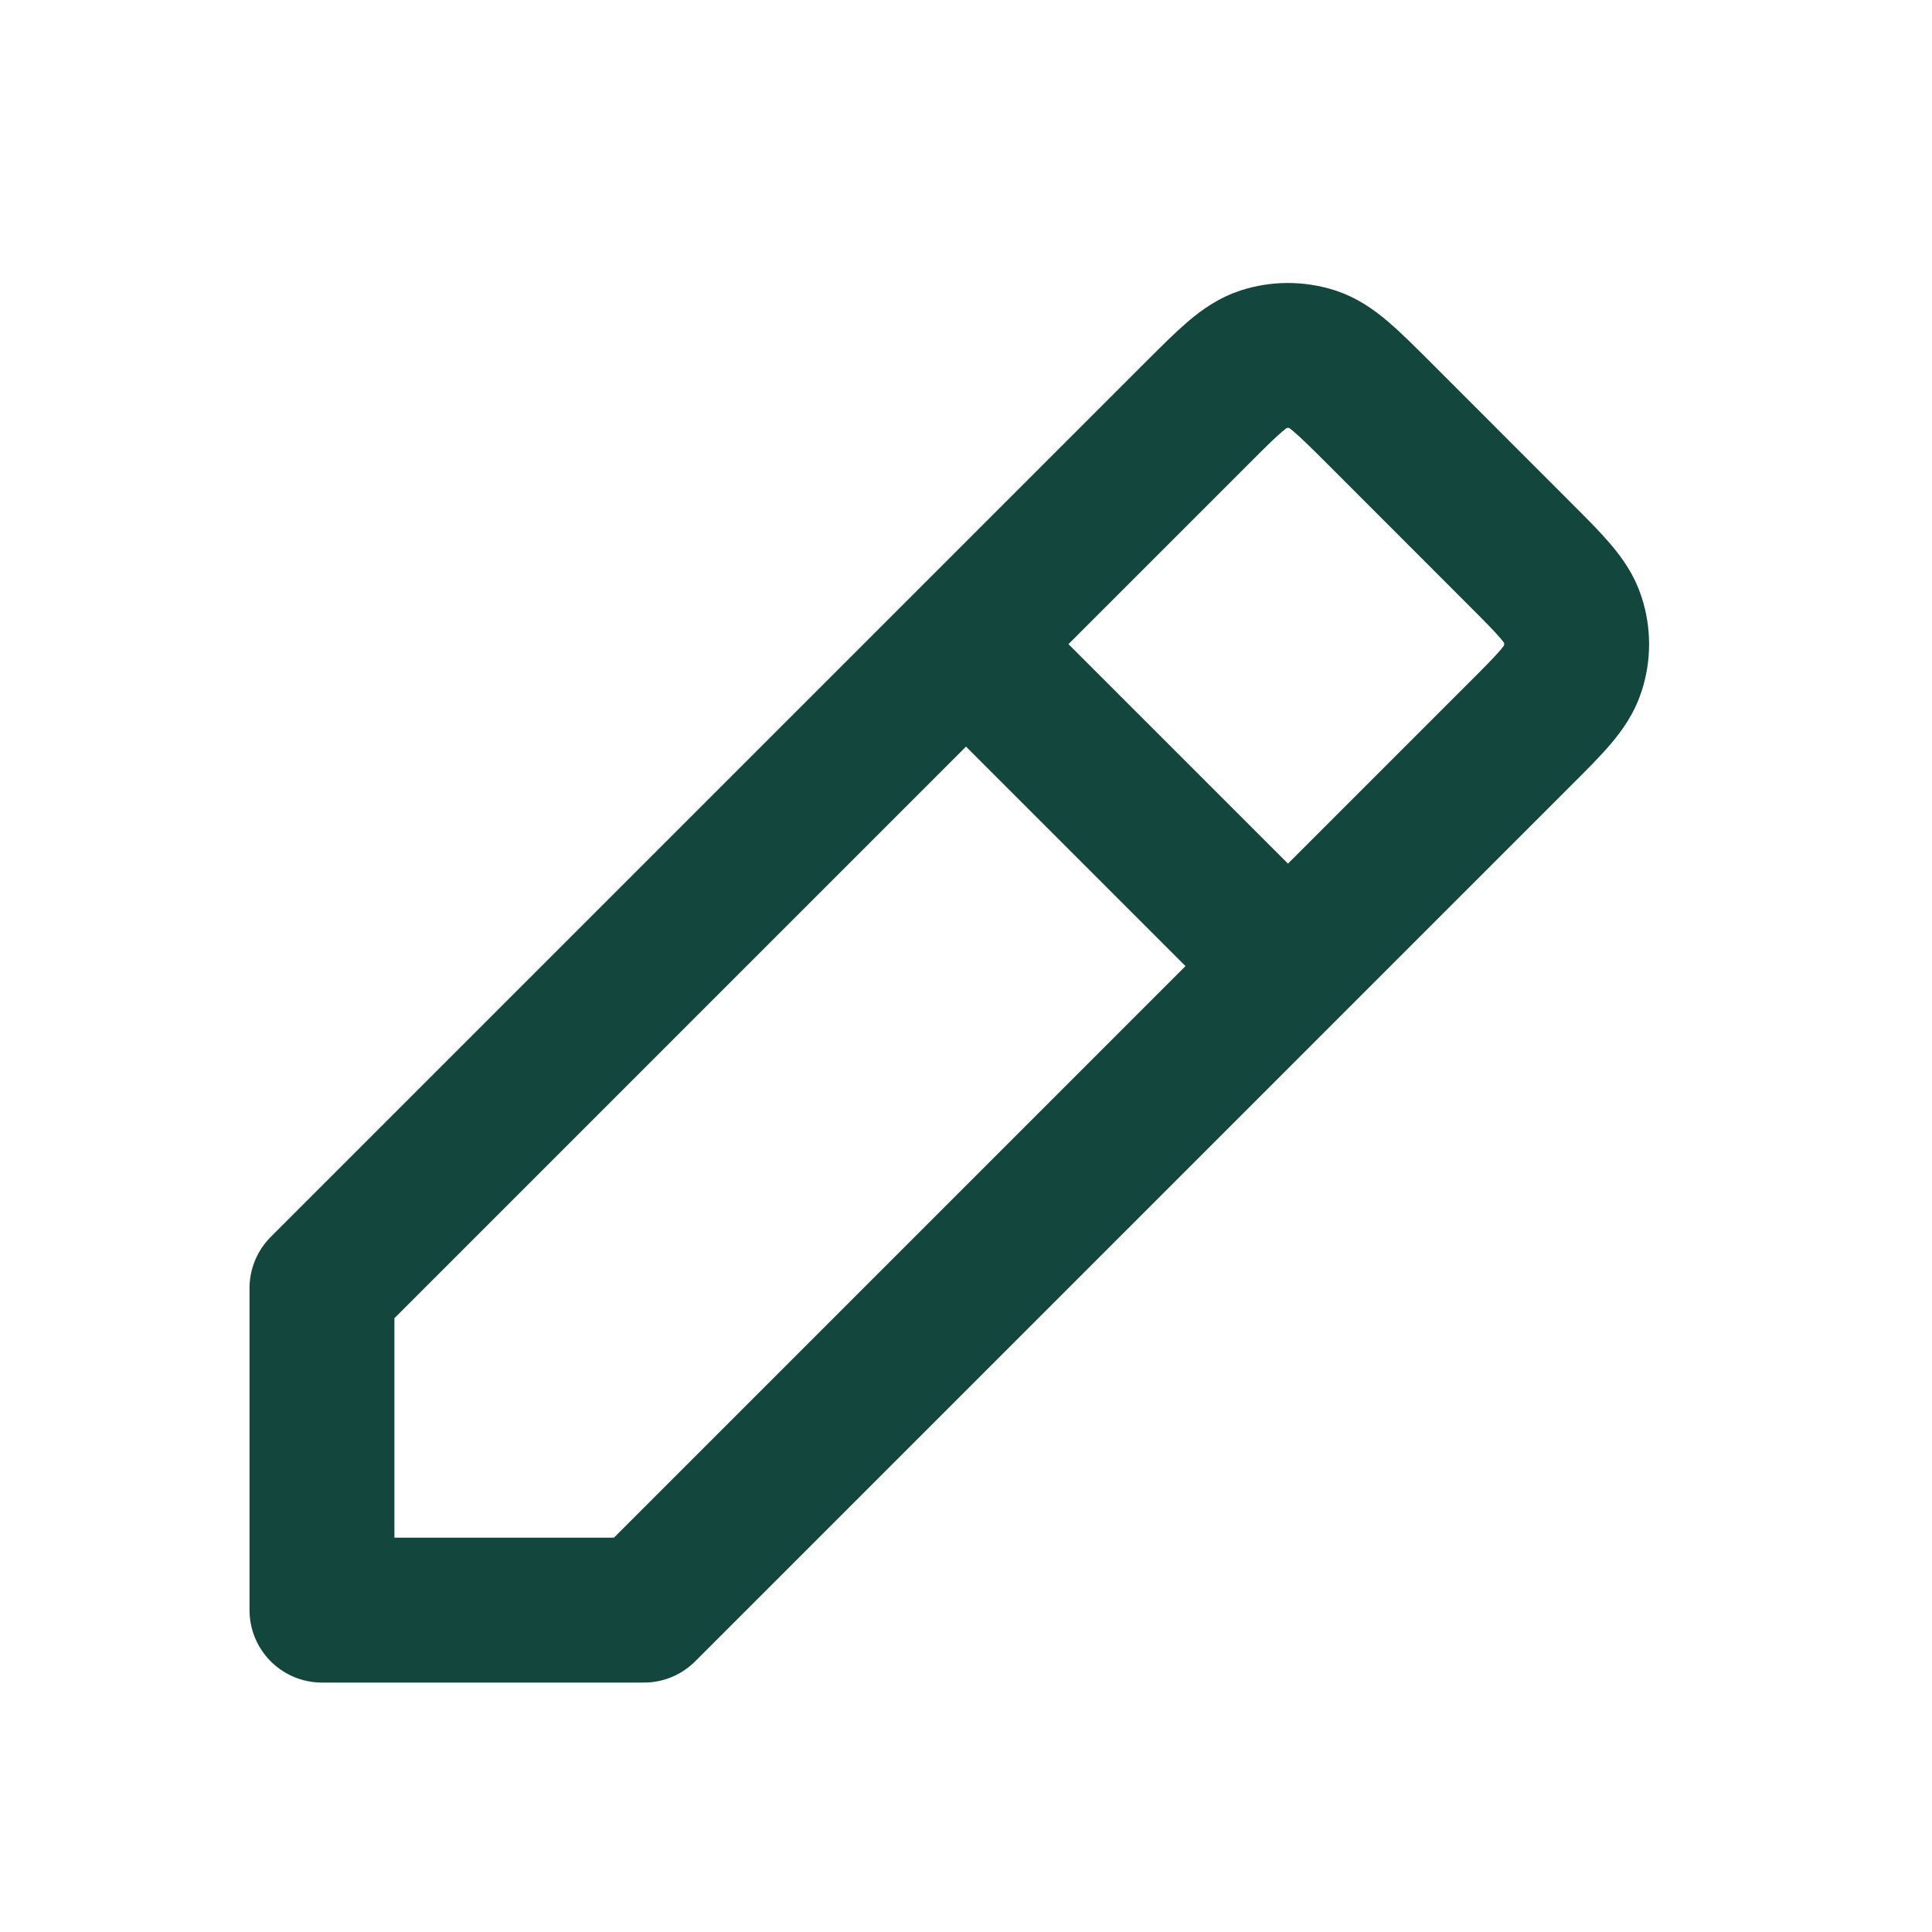
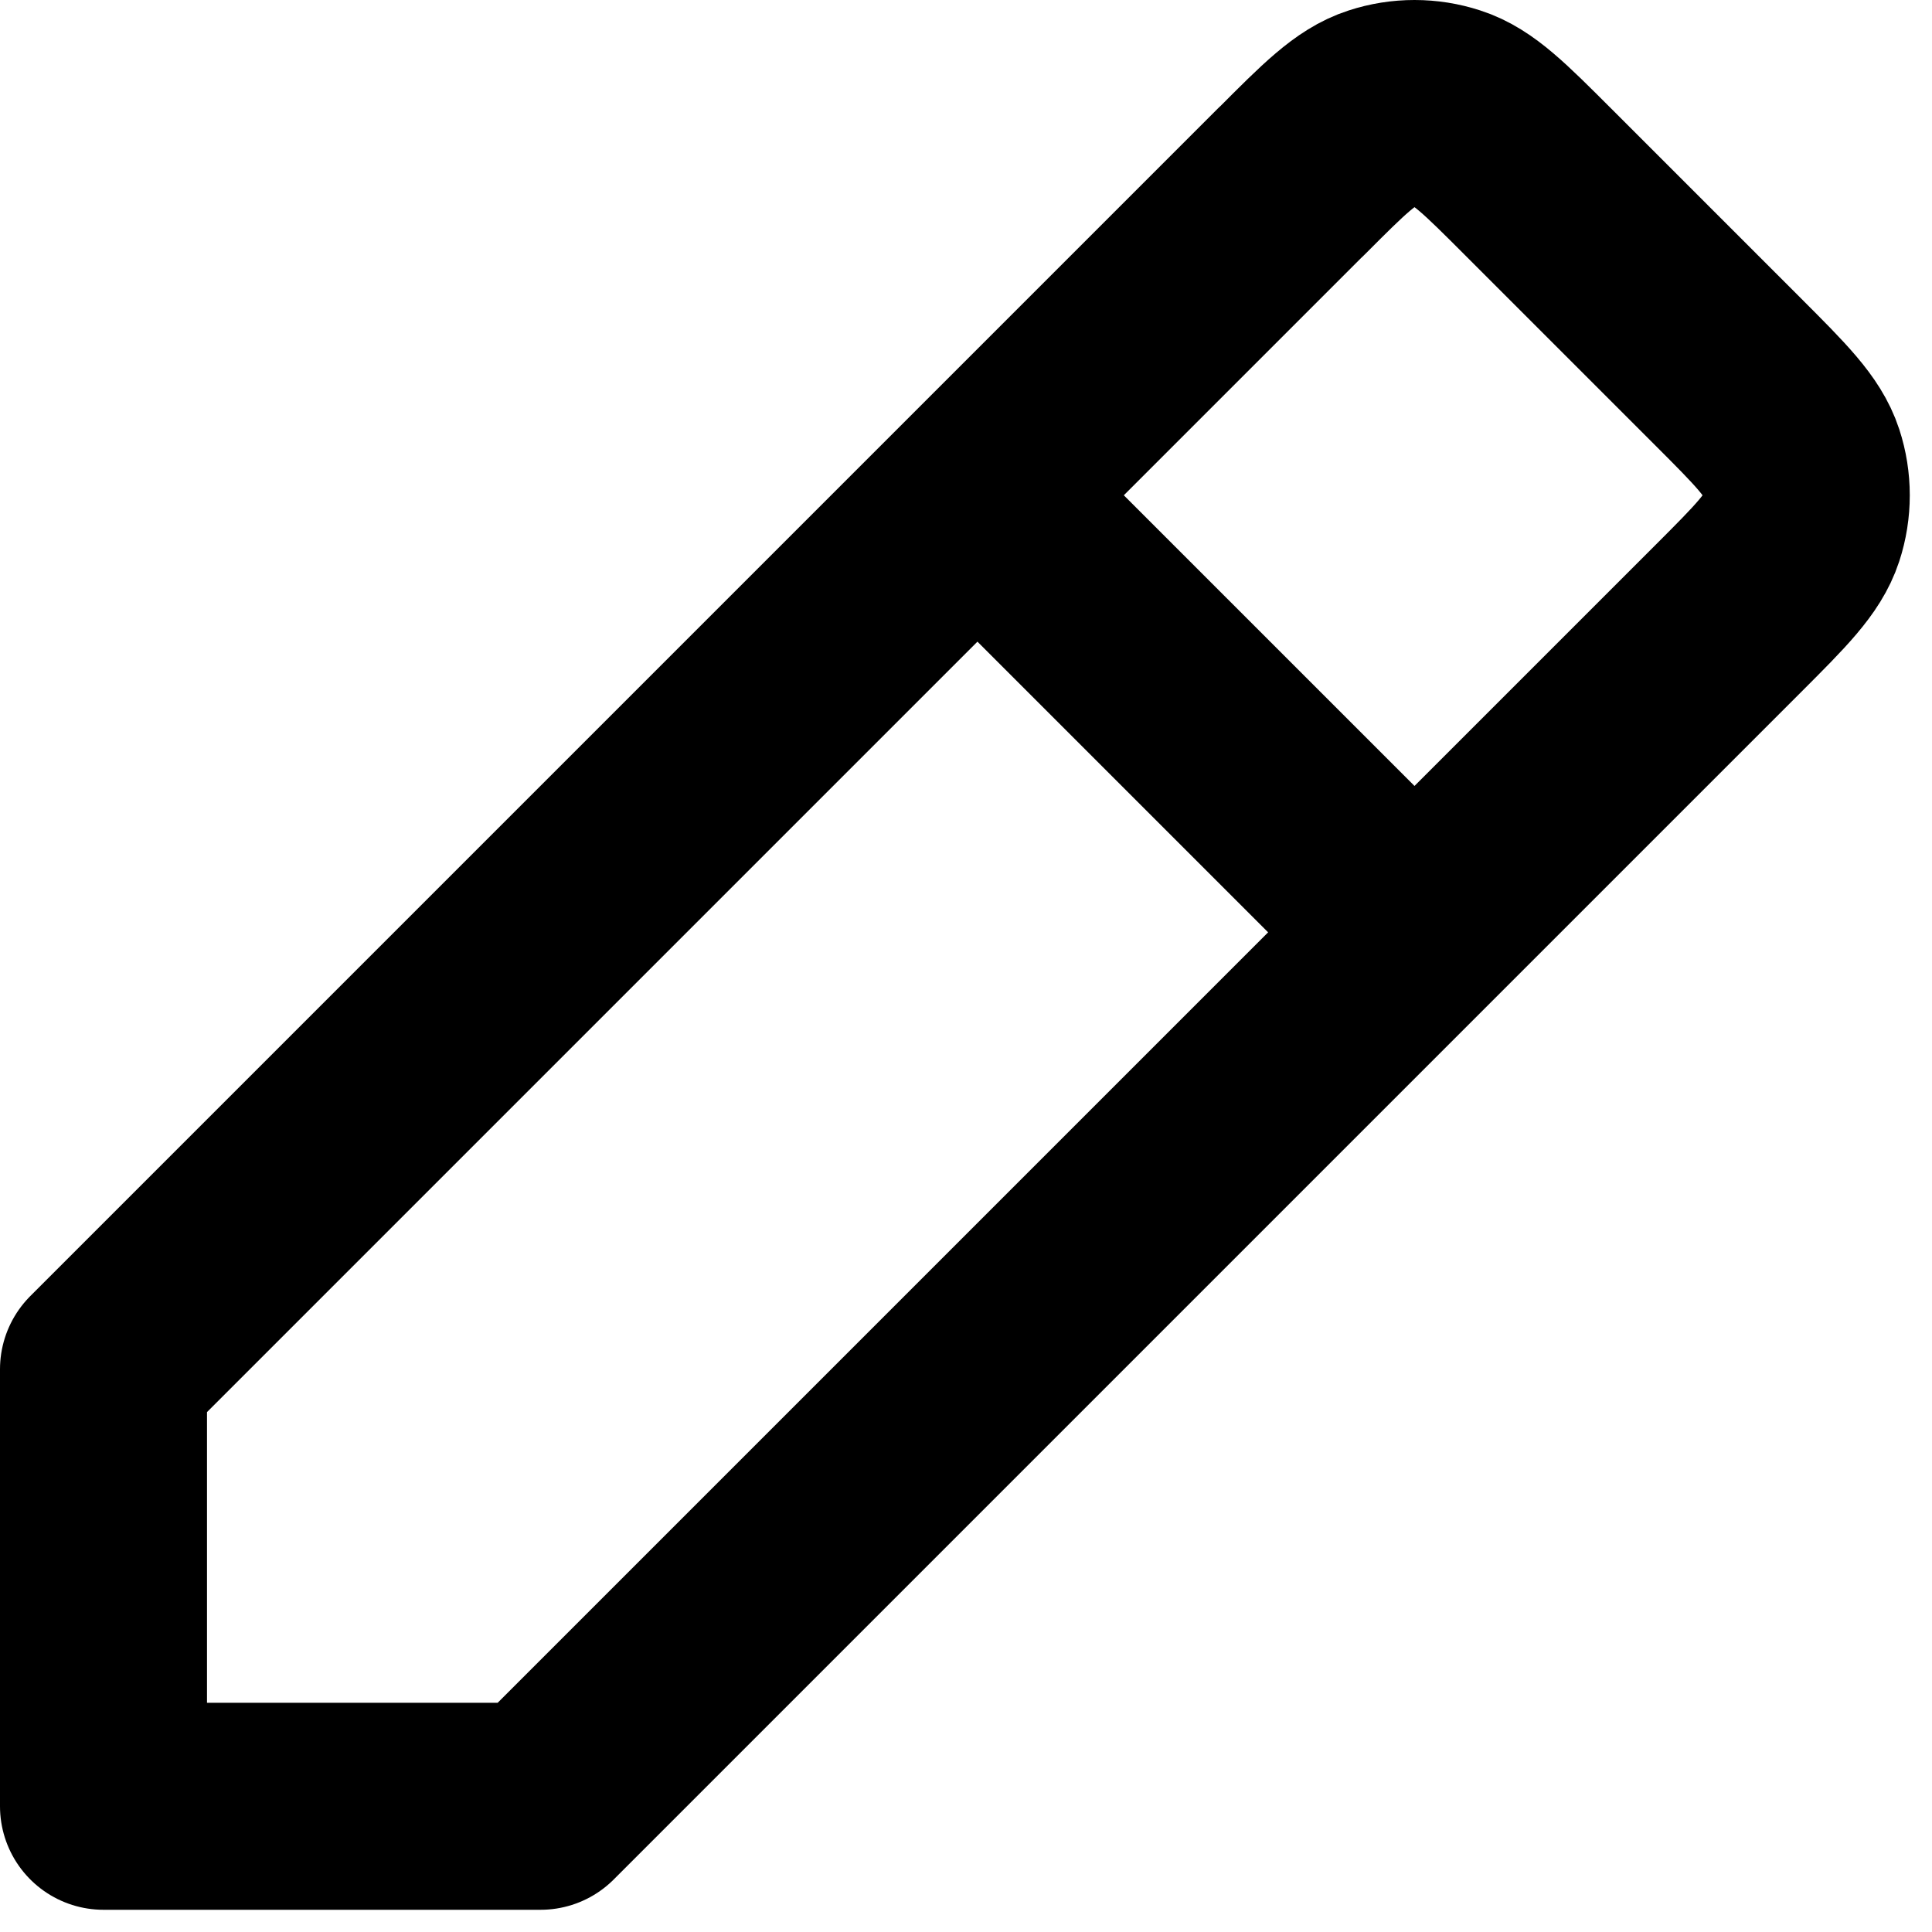
- <svg xmlns="http://www.w3.org/2000/svg" width="20" height="20" viewBox="0 0 20 20" fill="none">
-   <path d="M10 6.668L3.333 13.335V16.668L6.666 16.668L13.333 10.001M10 6.668L12.39 4.278L12.392 4.276C12.721 3.947 12.886 3.782 13.075 3.72C13.243 3.666 13.423 3.666 13.591 3.72C13.78 3.782 13.945 3.947 14.274 4.275L15.723 5.725C16.053 6.055 16.219 6.22 16.28 6.411C16.335 6.578 16.335 6.758 16.28 6.926C16.219 7.116 16.054 7.281 15.724 7.61L15.723 7.611L13.333 10.001M10 6.668L13.333 10.001" stroke="#13463C" stroke-width="1.5" stroke-linecap="round" stroke-linejoin="round" />
+ <svg xmlns="http://www.w3.org/2000/svg" width="14" height="14" viewBox="0 0 14 14" fill="none">
+   <path d="M7.083 3.589L0.75 9.922V13.089L3.917 13.089L10.25 6.756M7.083 3.589L9.354 1.318L9.356 1.317C9.668 1.004 9.825 0.847 10.005 0.789C10.164 0.737 10.336 0.737 10.495 0.789C10.675 0.847 10.832 1.004 11.144 1.316L12.521 2.693C12.835 3.007 12.991 3.164 13.05 3.344C13.102 3.503 13.102 3.675 13.05 3.834C12.991 4.014 12.835 4.171 12.522 4.484L12.521 4.485L10.25 6.756M7.083 3.589L10.25 6.756" stroke="black" stroke-width="1.5" stroke-linecap="round" stroke-linejoin="round" />
</svg>
